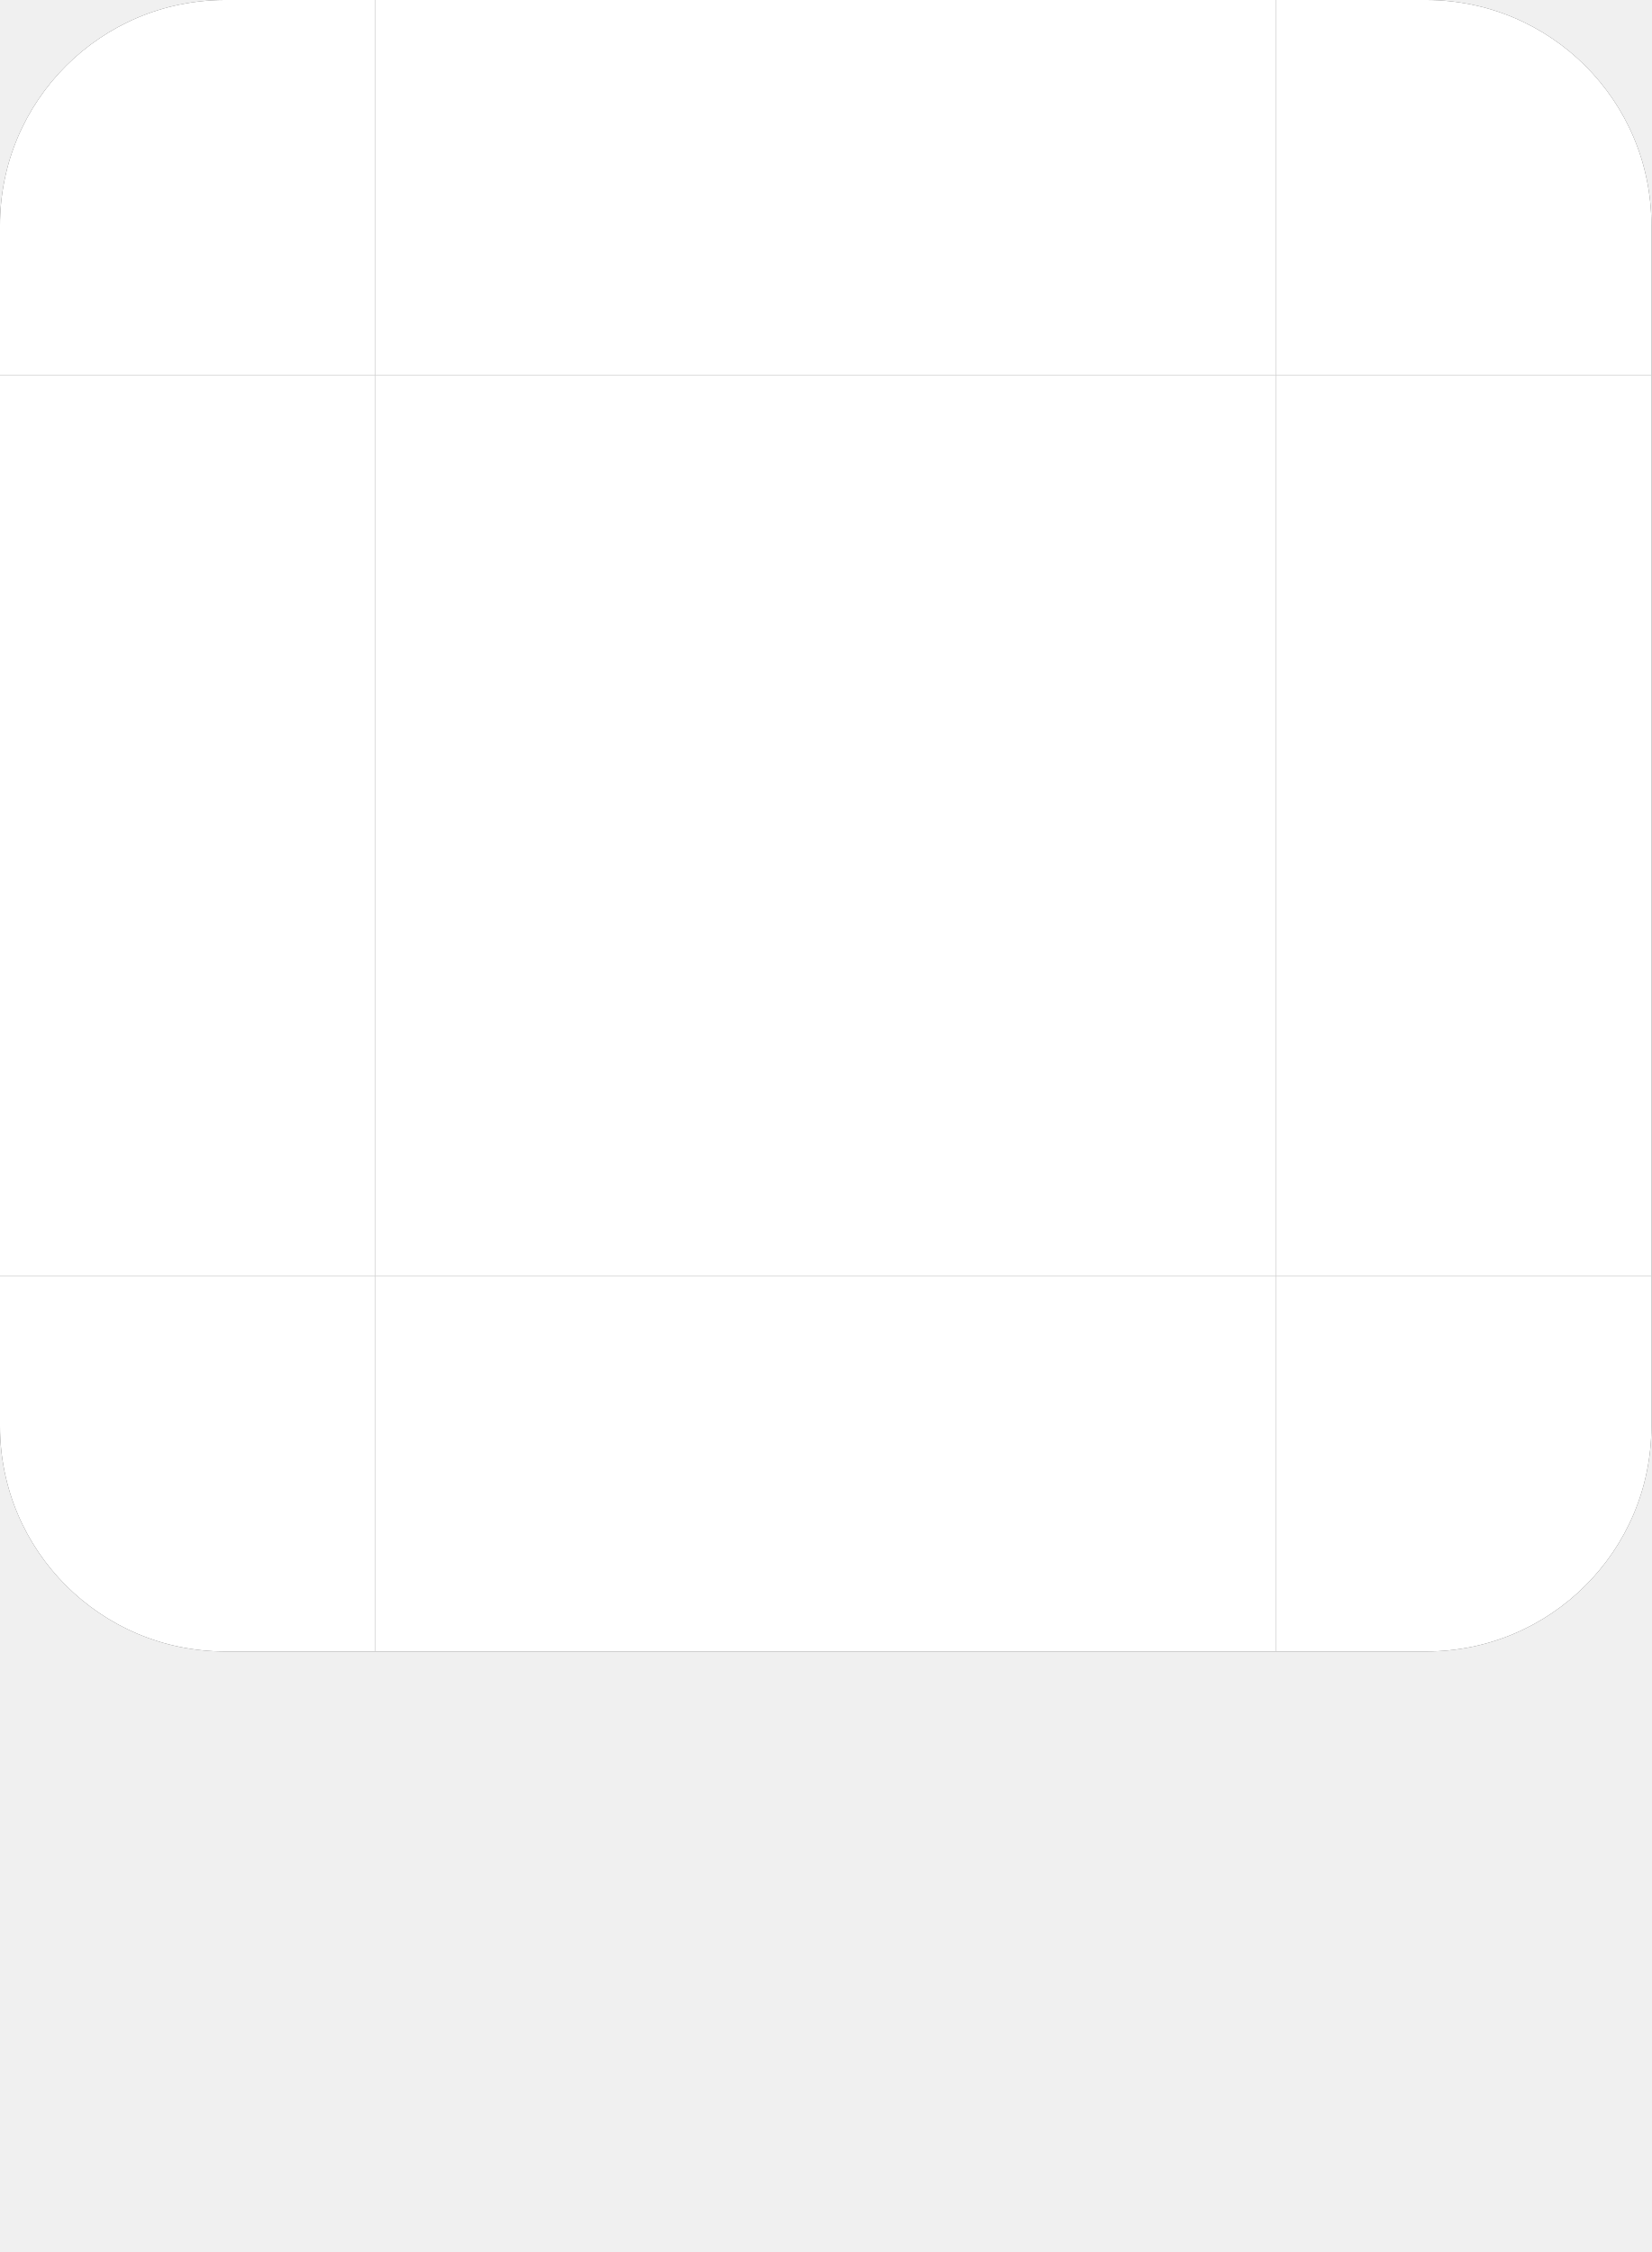
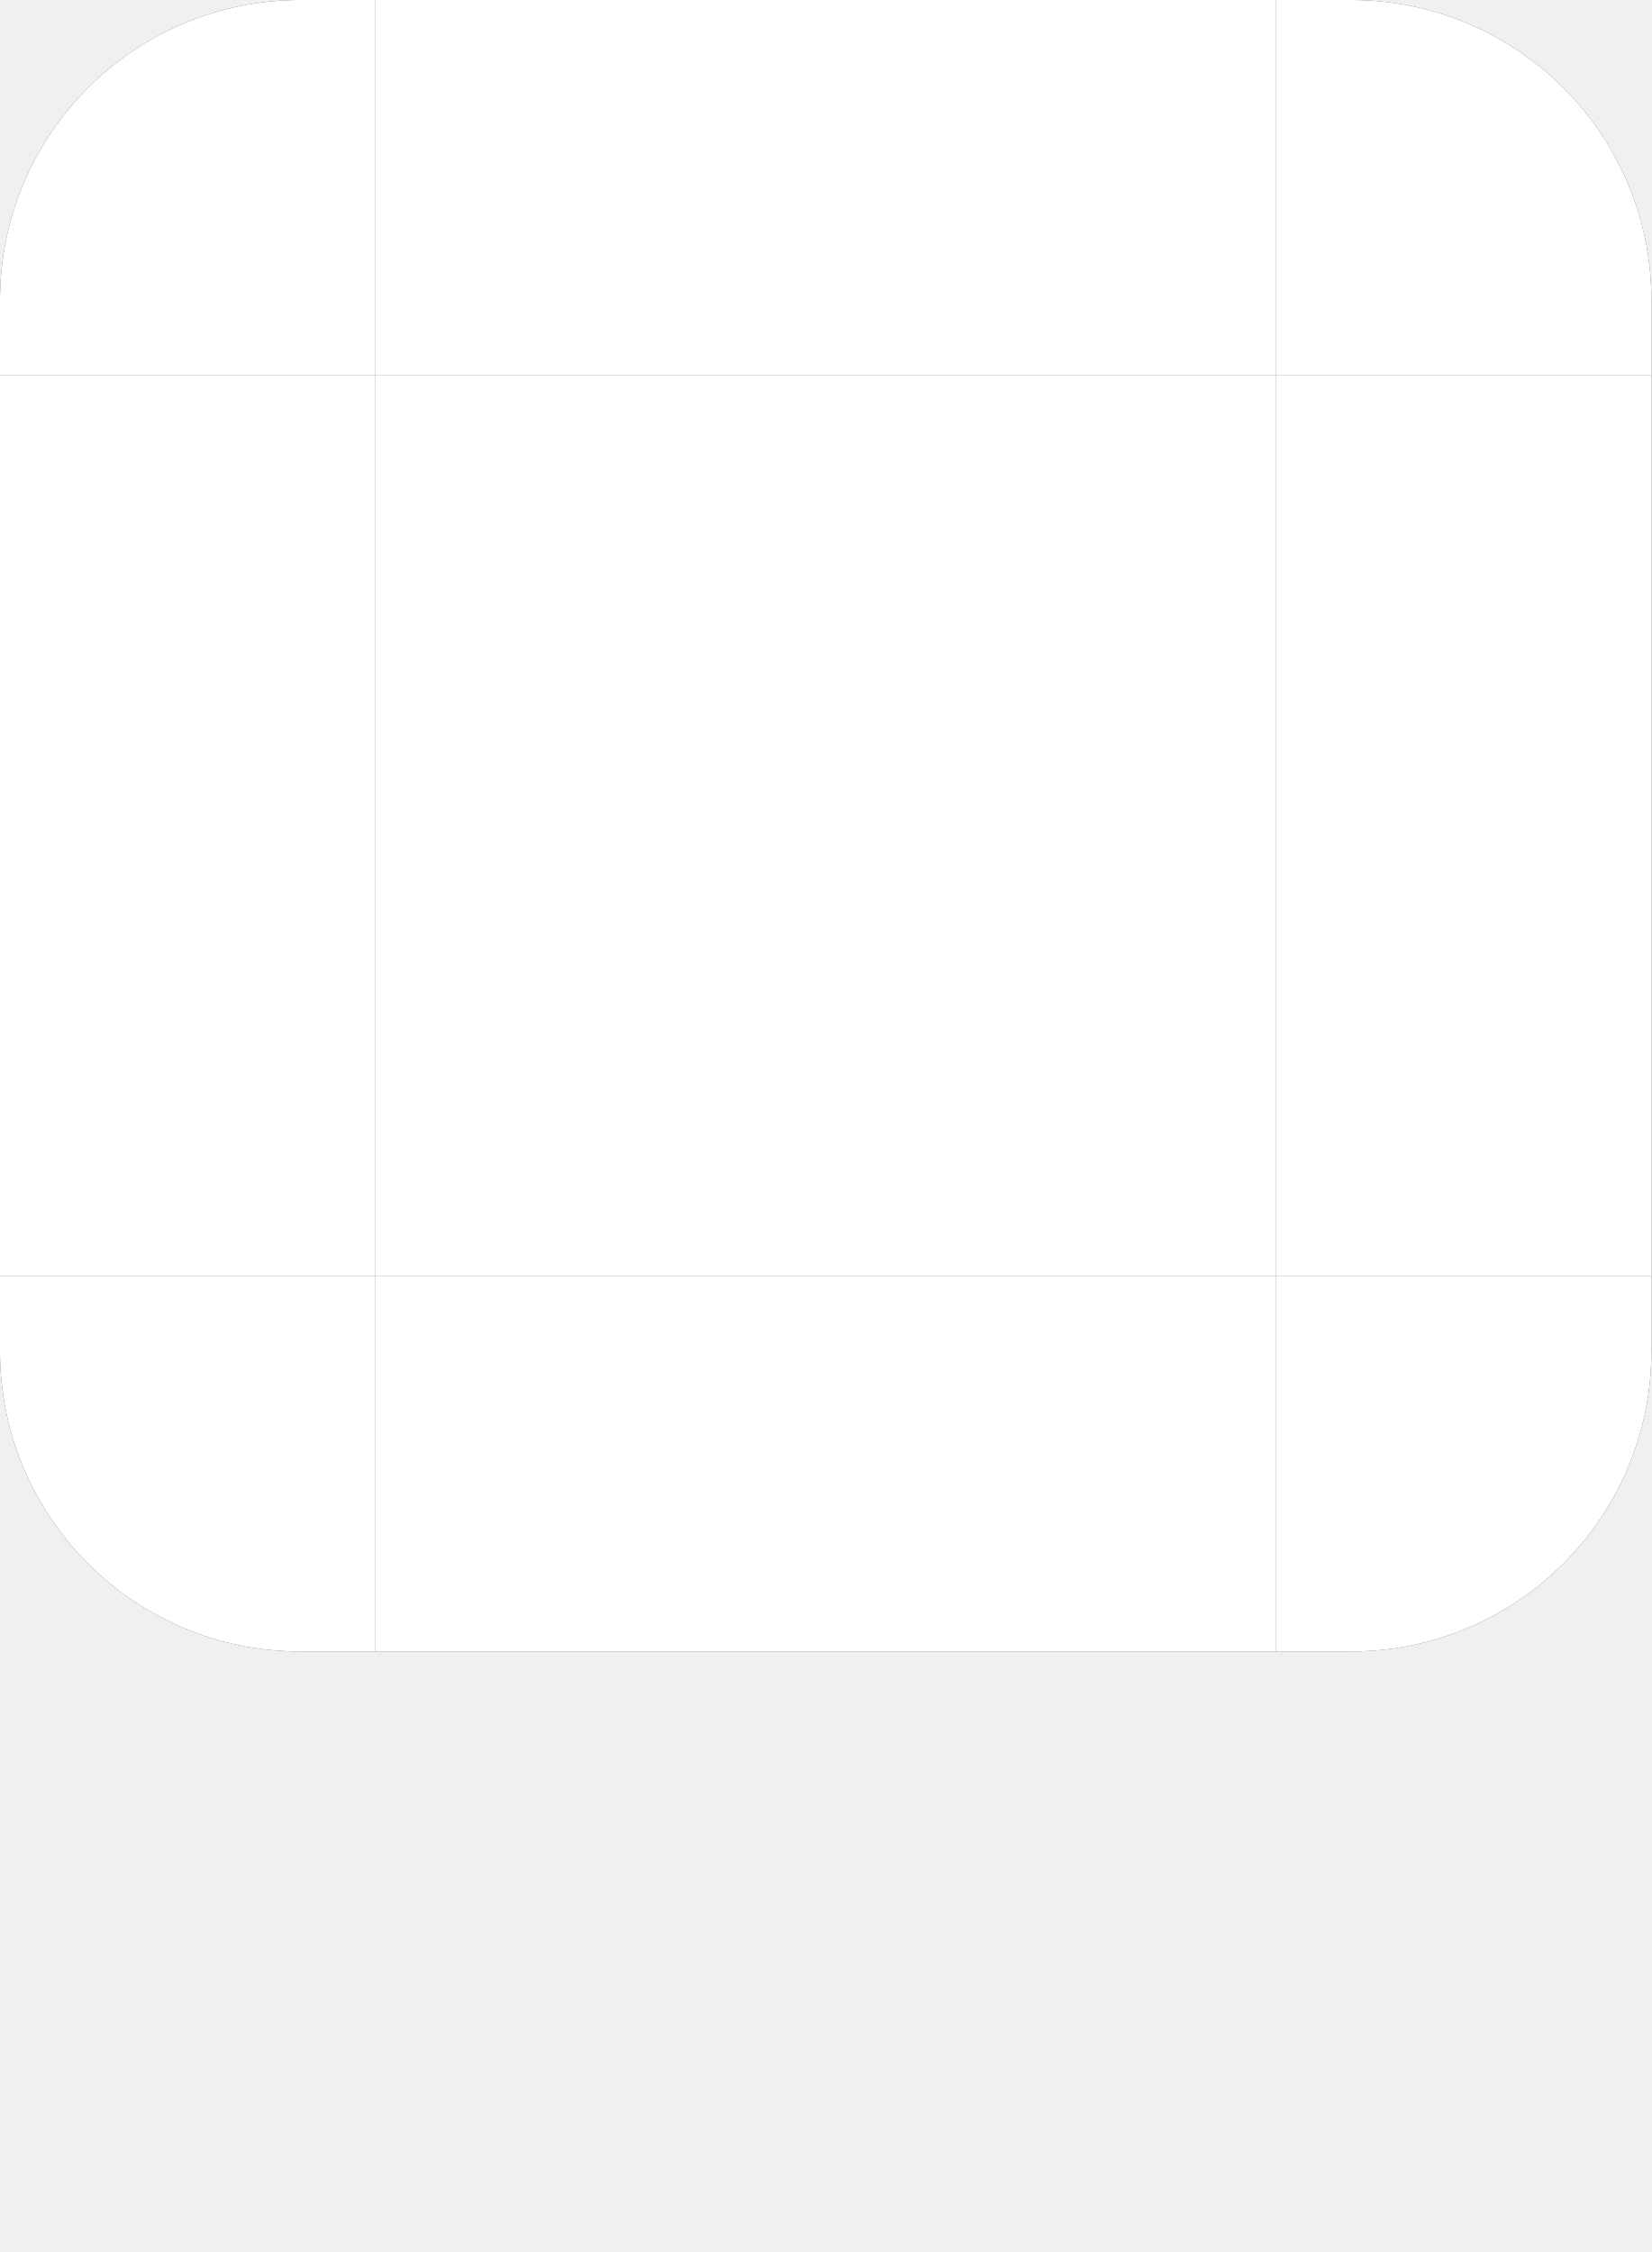
<svg xmlns="http://www.w3.org/2000/svg" width="44" height="60">
  <defs>
    <style type="text/css" id="current-color-scheme">
.ColorScheme-Background { color:#292929; }
</style>
  </defs>
  <g id="topleft">
-     <path d="M0,10 L0,6 C0,2.686 2.686,0 6,0 L10,0 L10,10 Z" class="ColorScheme-Background" style="fill:#292929;fill-opacity:0.85" />
+     <path d="M0,10 L0,8 C0,3.582 3.582,0 8,0 L10,0 L10,10 Z" class="ColorScheme-Background" style="fill:#292929;fill-opacity:0.85" />
  </g>
  <g id="topright">
-     <path d="M34,0 L38,0 C41.314,0 44,2.686 44,6 L44,10 L34,10 Z" class="ColorScheme-Background" style="fill:#292929;fill-opacity:0.85" />
+     <path d="M34,0 L36,0 C40.418,0 44,3.582 44,8 L44,10 L34,10 Z" class="ColorScheme-Background" style="fill:#292929;fill-opacity:0.85" />
  </g>
  <g id="bottomleft">
-     <path d="M0,34 L10,34 L10,44 L6,44 C2.686,44 0,41.314 0,38 Z" class="ColorScheme-Background" style="fill:#292929;fill-opacity:0.85" />
+     <path d="M0,34 L10,34 L10,44 L8,44 C3.582,44 0,40.418 0,36 Z" class="ColorScheme-Background" style="fill:#292929;fill-opacity:0.85" />
  </g>
  <g id="bottomright">
-     <path d="M34,34 L44,34 L44,38 C44,41.314 41.314,44 38,44 L34,44 Z" class="ColorScheme-Background" style="fill:#292929;fill-opacity:0.85" />
+     <path d="M34,34 L44,34 L44,36 C44,40.418 40.418,44 36,44 L34,44 Z" class="ColorScheme-Background" style="fill:#292929;fill-opacity:0.85" />
  </g>
  <rect id="top" x="10" y="0" width="24" height="10" class="ColorScheme-Background" style="fill:#292929;fill-opacity:0.85" />
  <rect id="bottom" x="10" y="34" width="24" height="10" class="ColorScheme-Background" style="fill:#292929;fill-opacity:0.85" />
  <rect id="left" x="0" y="10" width="10" height="24" class="ColorScheme-Background" style="fill:#292929;fill-opacity:0.85" />
  <rect id="right" x="34" y="10" width="10" height="24" class="ColorScheme-Background" style="fill:#292929;fill-opacity:0.85" />
  <rect id="center" x="10" y="10" width="24" height="24" class="ColorScheme-Background" style="fill:#292929;fill-opacity:0.85" />
  <g id="mask-topleft">
-     <path d="M0,10 L0,6 C0,2.686 2.686,0 6,0 L10,0 L10,10 Z" style="fill:#ffffff" />
+     <path d="M0,10 L0,8 C0,3.582 3.582,0 8,0 L10,0 L10,10 Z" style="fill:#ffffff" />
  </g>
  <g id="mask-topright">
-     <path d="M34,0 L38,0 C41.314,0 44,2.686 44,6 L44,10 L34,10 Z" style="fill:#ffffff" />
+     <path d="M34,0 L36,0 C40.418,0 44,3.582 44,8 L44,10 L34,10 Z" style="fill:#ffffff" />
  </g>
  <g id="mask-bottomleft">
-     <path d="M0,34 L10,34 L10,44 L6,44 C2.686,44 0,41.314 0,38 Z" style="fill:#ffffff" />
+     <path d="M0,34 L10,34 L10,44 L8,44 C3.582,44 0,40.418 0,36 Z" style="fill:#ffffff" />
  </g>
  <g id="mask-bottomright">
-     <path d="M34,34 L44,34 L44,38 C44,41.314 41.314,44 38,44 L34,44 Z" style="fill:#ffffff" />
+     <path d="M34,34 L44,34 L44,36 C44,40.418 40.418,44 36,44 L34,44 Z" style="fill:#ffffff" />
  </g>
  <rect id="mask-top" x="10" y="0" width="24" height="10" style="fill:#ffffff" />
  <rect id="mask-bottom" x="10" y="34" width="24" height="10" style="fill:#ffffff" />
  <rect id="mask-left" x="0" y="10" width="10" height="24" style="fill:#ffffff" />
  <rect id="mask-right" x="34" y="10" width="10" height="24" style="fill:#ffffff" />
  <rect id="mask-center" x="10" y="10" width="24" height="24" style="fill:#ffffff" />
  <rect id="hint-top-margin" x="0" y="48" width="8" height="8" style="fill:none" />
  <rect id="hint-bottom-margin" x="10" y="48" width="8" height="8" style="fill:none" />
  <rect id="hint-left-margin" x="20" y="48" width="8" height="8" style="fill:none" />
  <rect id="hint-right-margin" x="30" y="48" width="8" height="8" style="fill:none" />
</svg>
